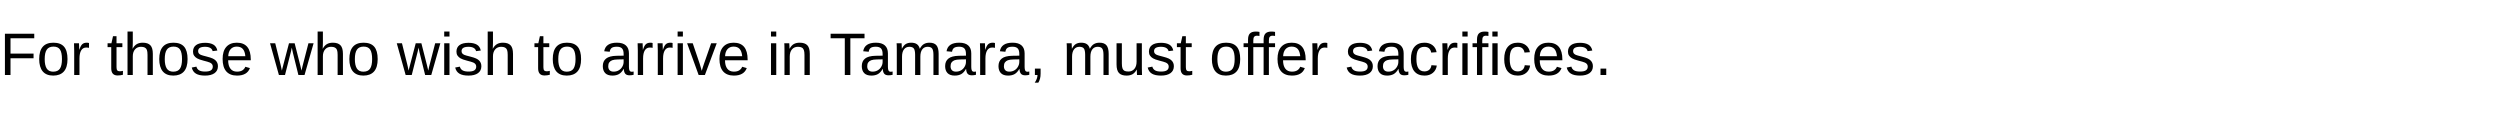
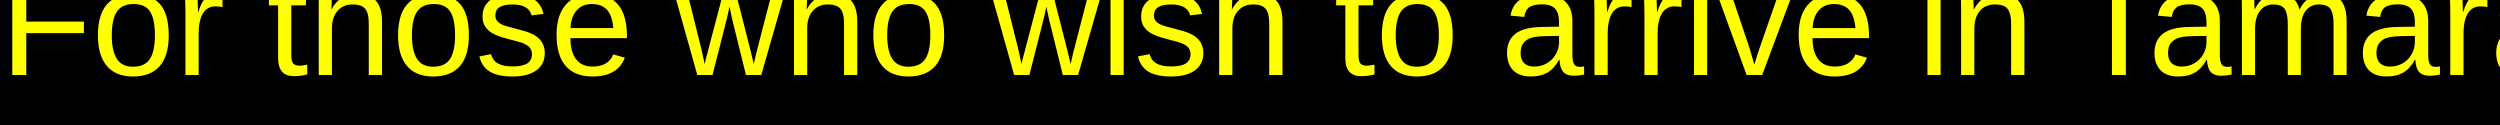
- <svg xmlns="http://www.w3.org/2000/svg" width="100%" height="50px" viewBox="0 0 1000 50">
+ <svg xmlns="http://www.w3.org/2000/svg" width="100%" height="100px" viewBox="0 0 1000 50">
  <style>
    .scrolling-text {
      font-family: Arial, sans-serif;
-       font-size: 24px;
-       fill: #000;
+       font-size: 60px;
+       fill: #FFFF00;

      animation: marquee 15s linear infinite;
    }
    
    @keyframes marquee {
      0% {
        transform: translateX(100%);
      }
      100% {
        transform: translateX(-100%);
      }
    }
  </style>
+   <rect x="0" y="0" width="100%" height="100%" fill="#000000" />
  <text x="0" y="30" class="scrolling-text">
    For those who wish to arrive in Tamara, must offer sacrifices.
  </text>
</svg>
